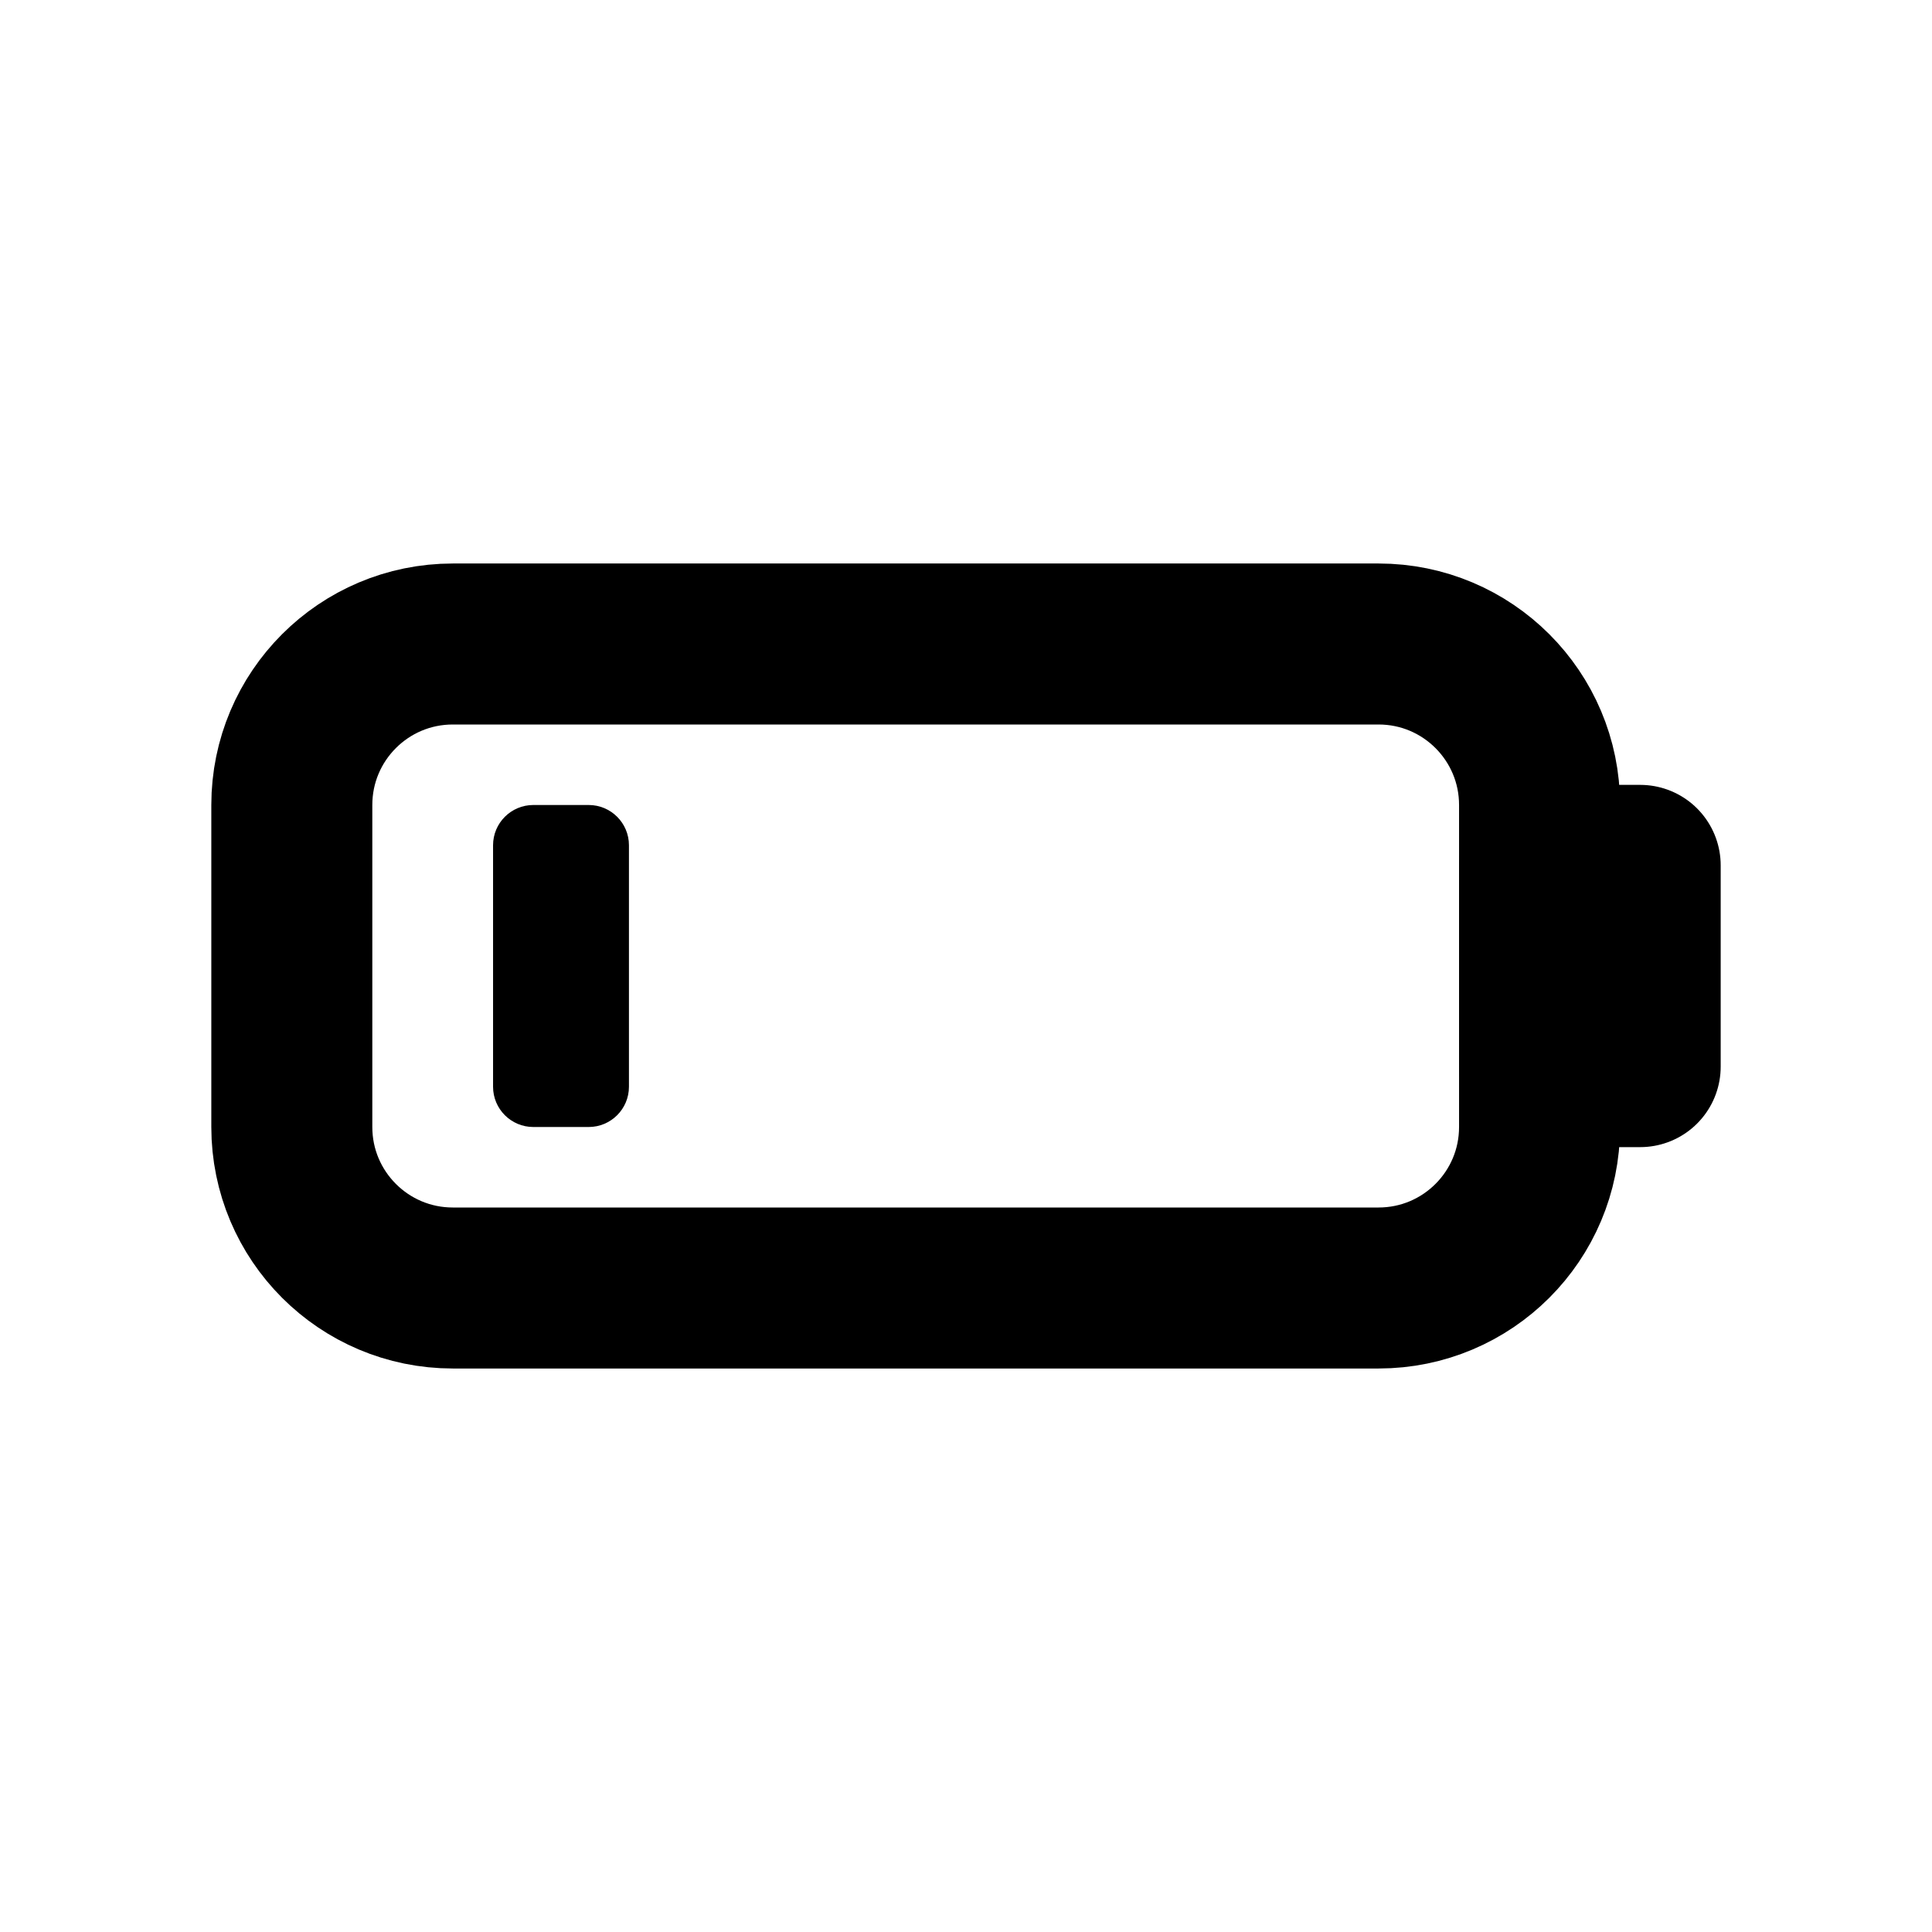
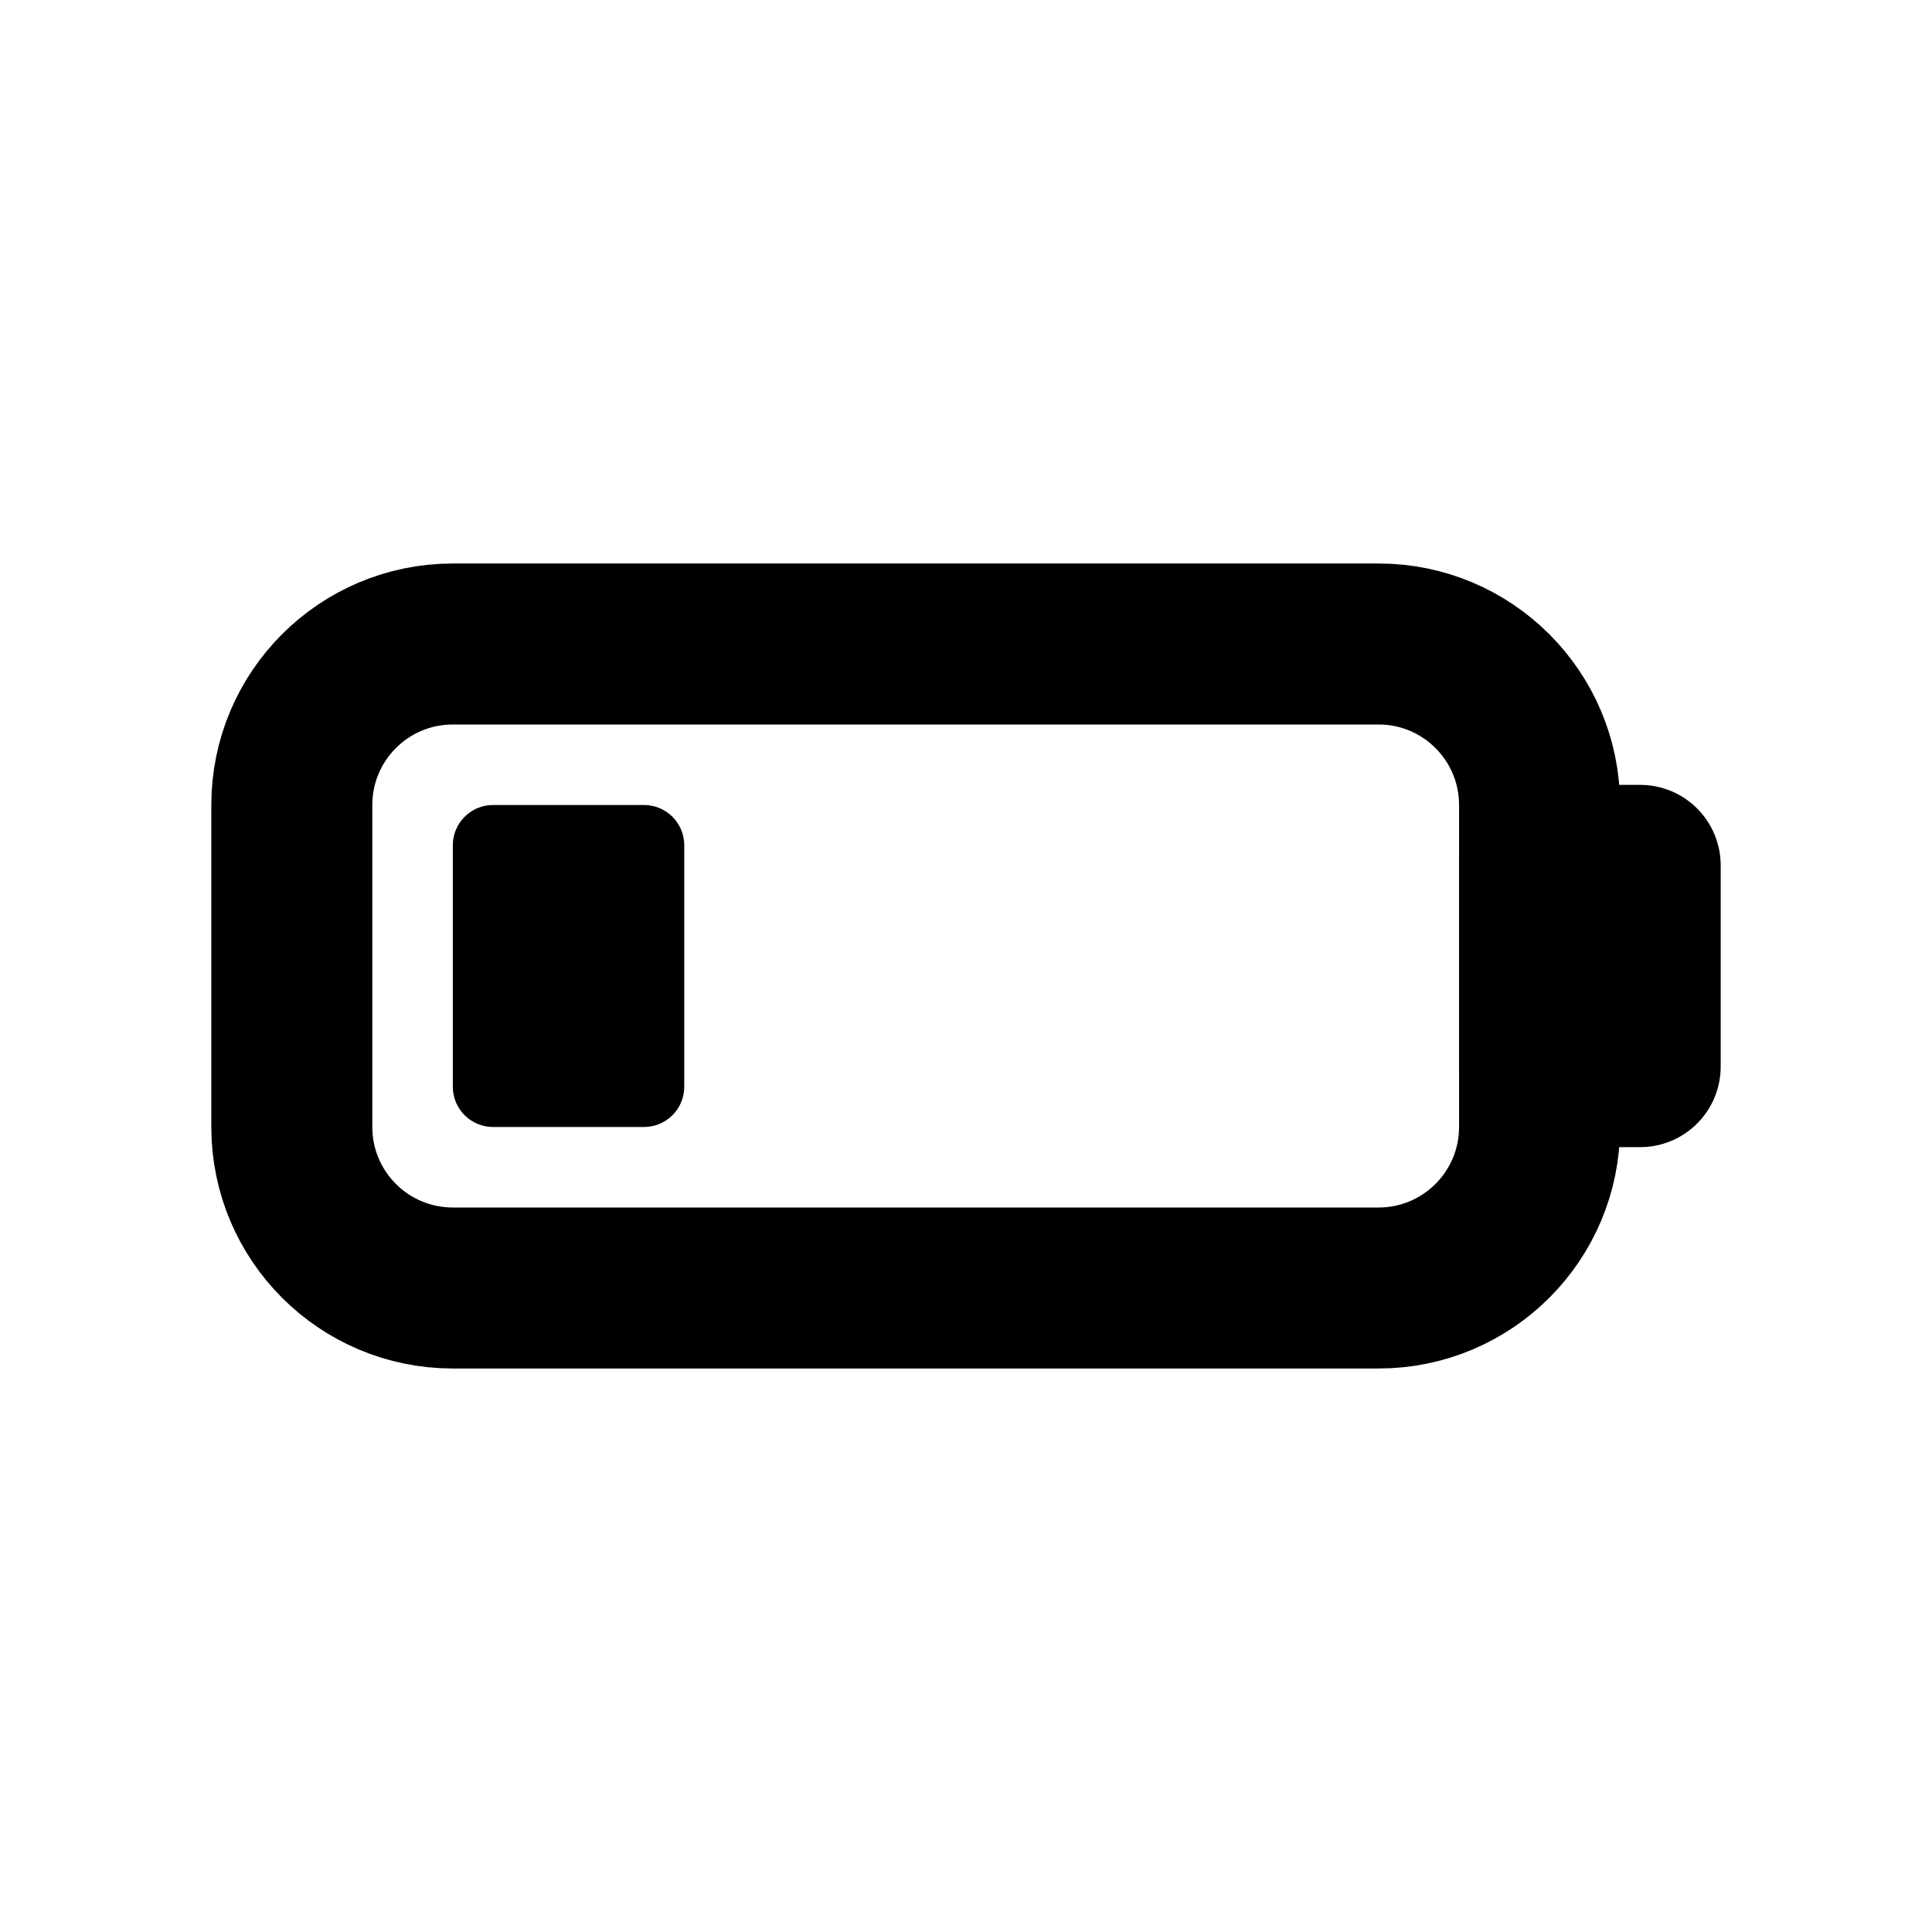
<svg xmlns="http://www.w3.org/2000/svg" width="24" height="24" viewBox="0 0 24 24" fill="none" stroke="currentColor" stroke-width="2" stroke-linecap="round" stroke-linejoin="round">
  <rect x="3.625" y="8" width="15.5" height="8" rx="2" />
  <path d="M19.125 10.75h1.25v2.5h-1.25z" fill="currentColor" />
-   <rect x="6.125" y="10" width="1.688" height="4" rx="0.5" fill="currentColor" stroke="none" />
+   <rect x="5.625" y="10" width="2.875" height="4" rx="0.5" fill="currentColor" stroke="none" />
</svg>
